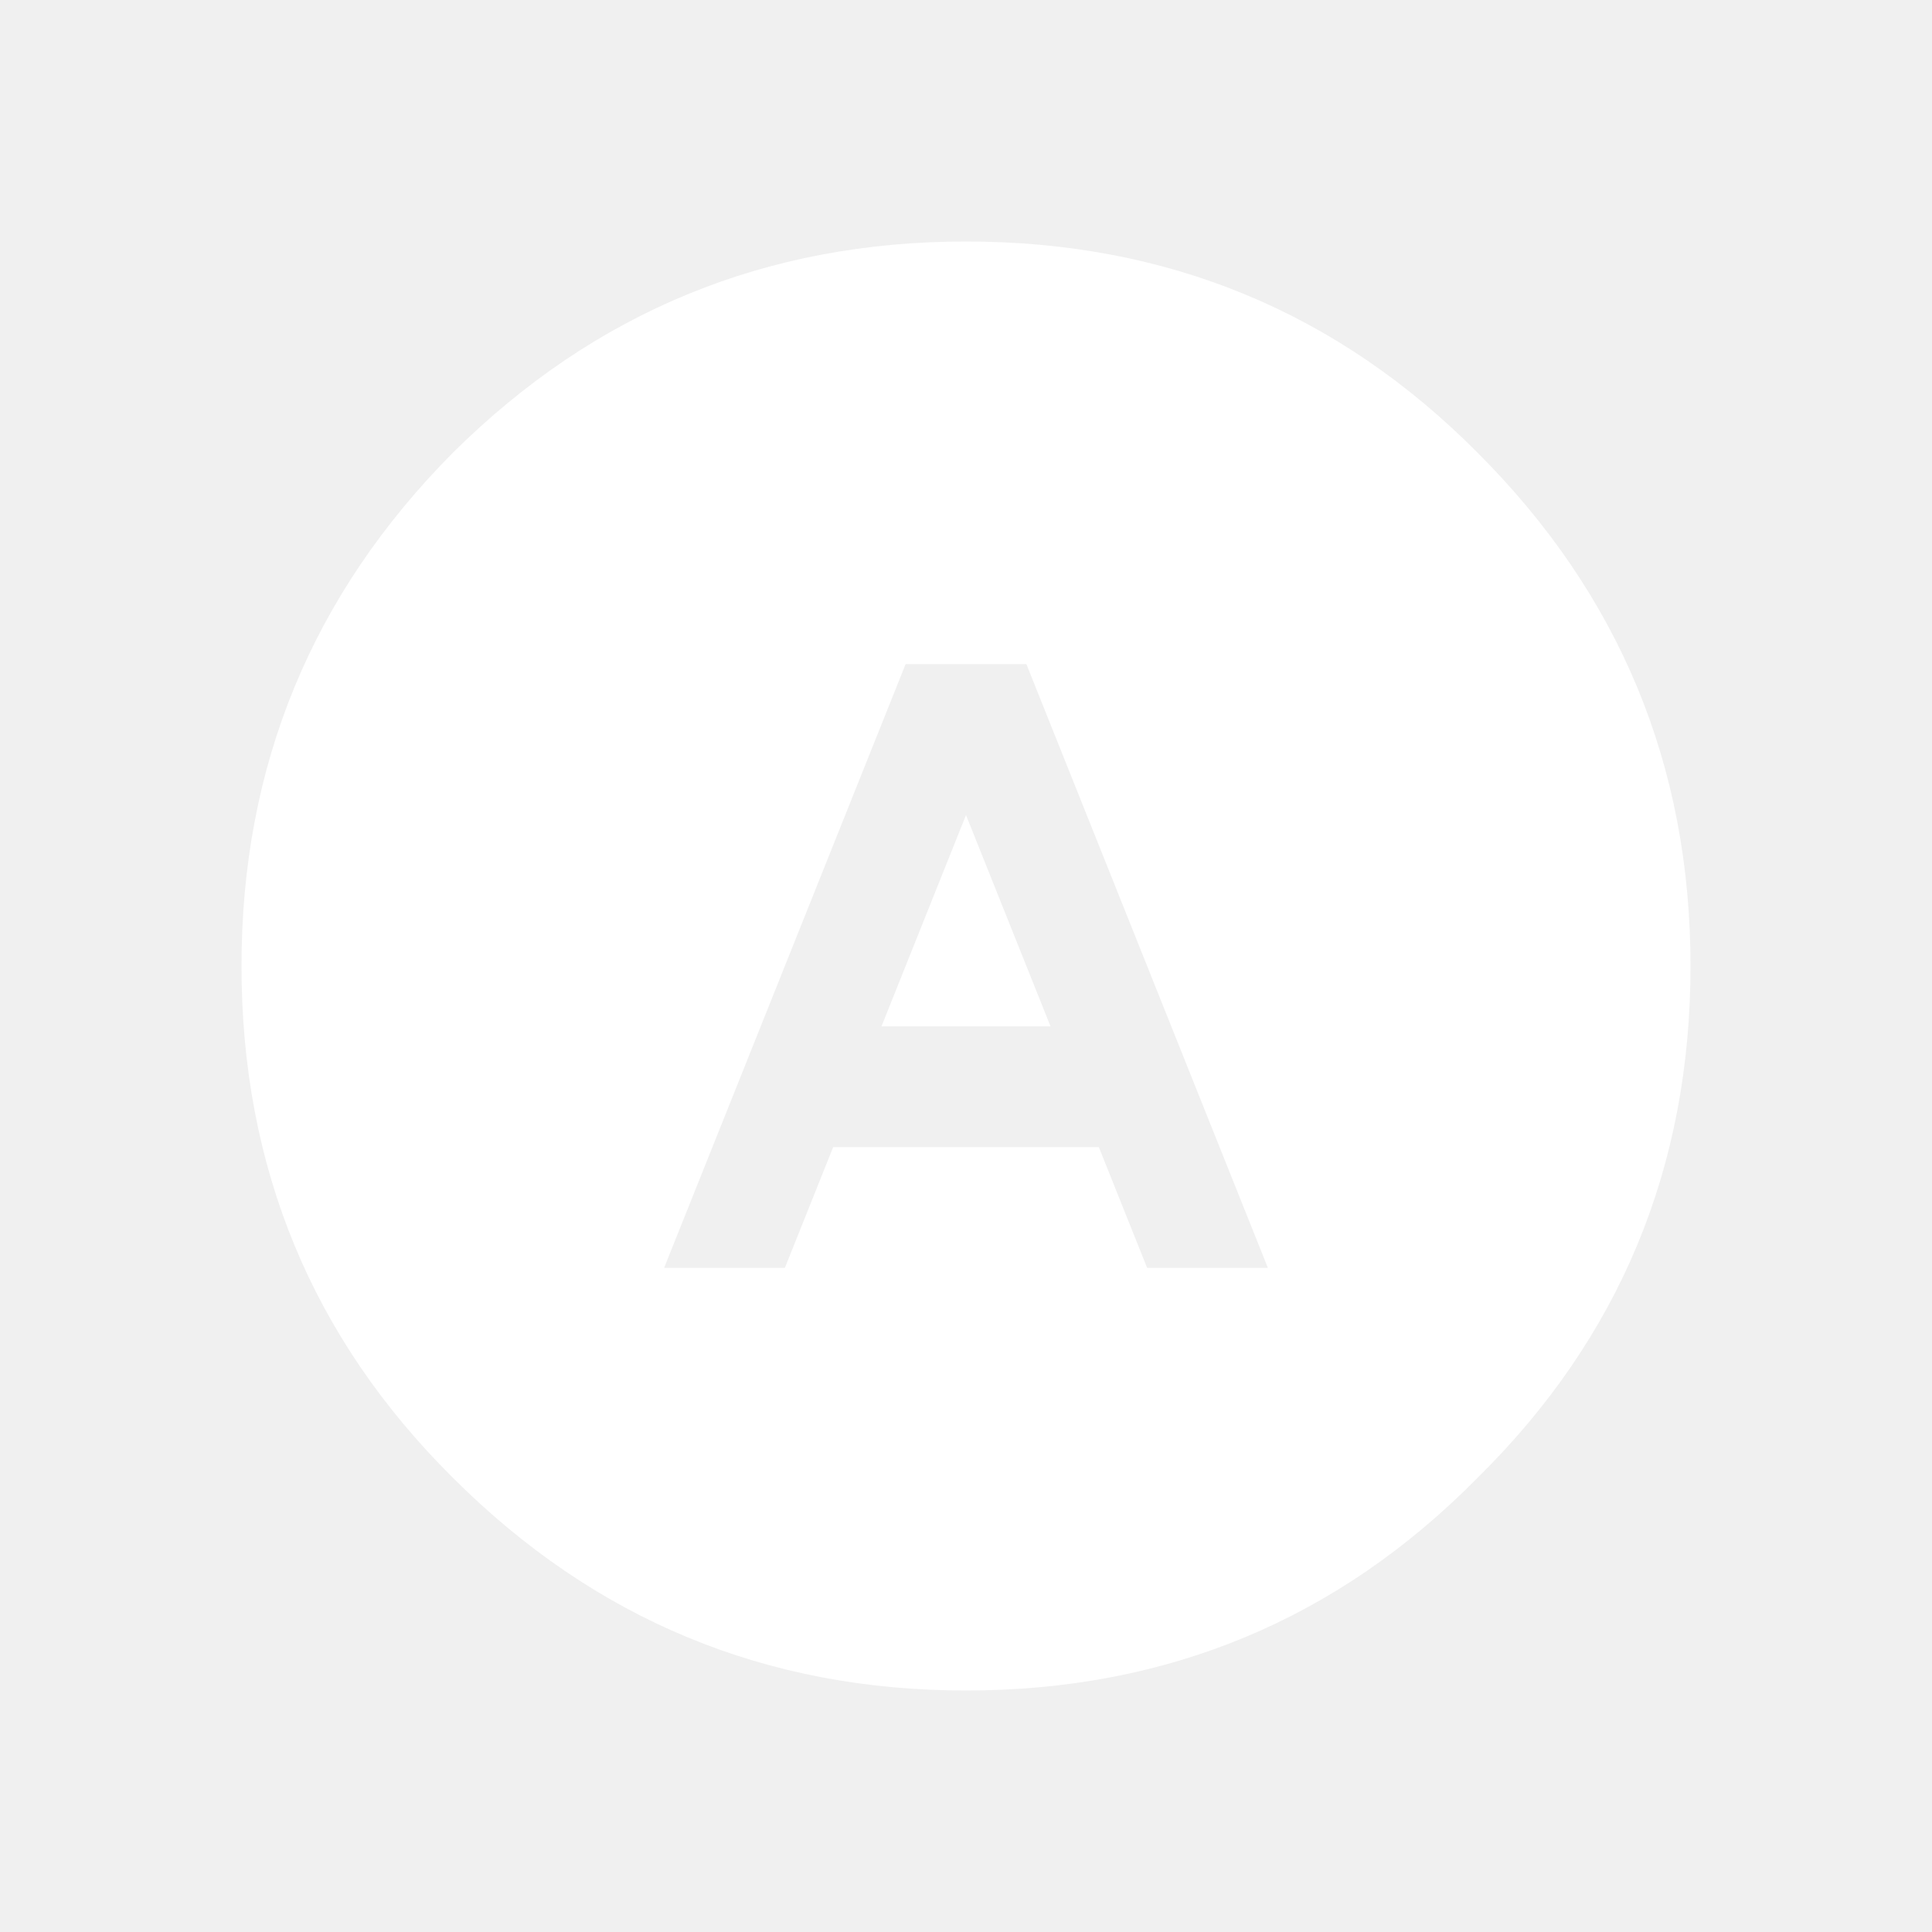
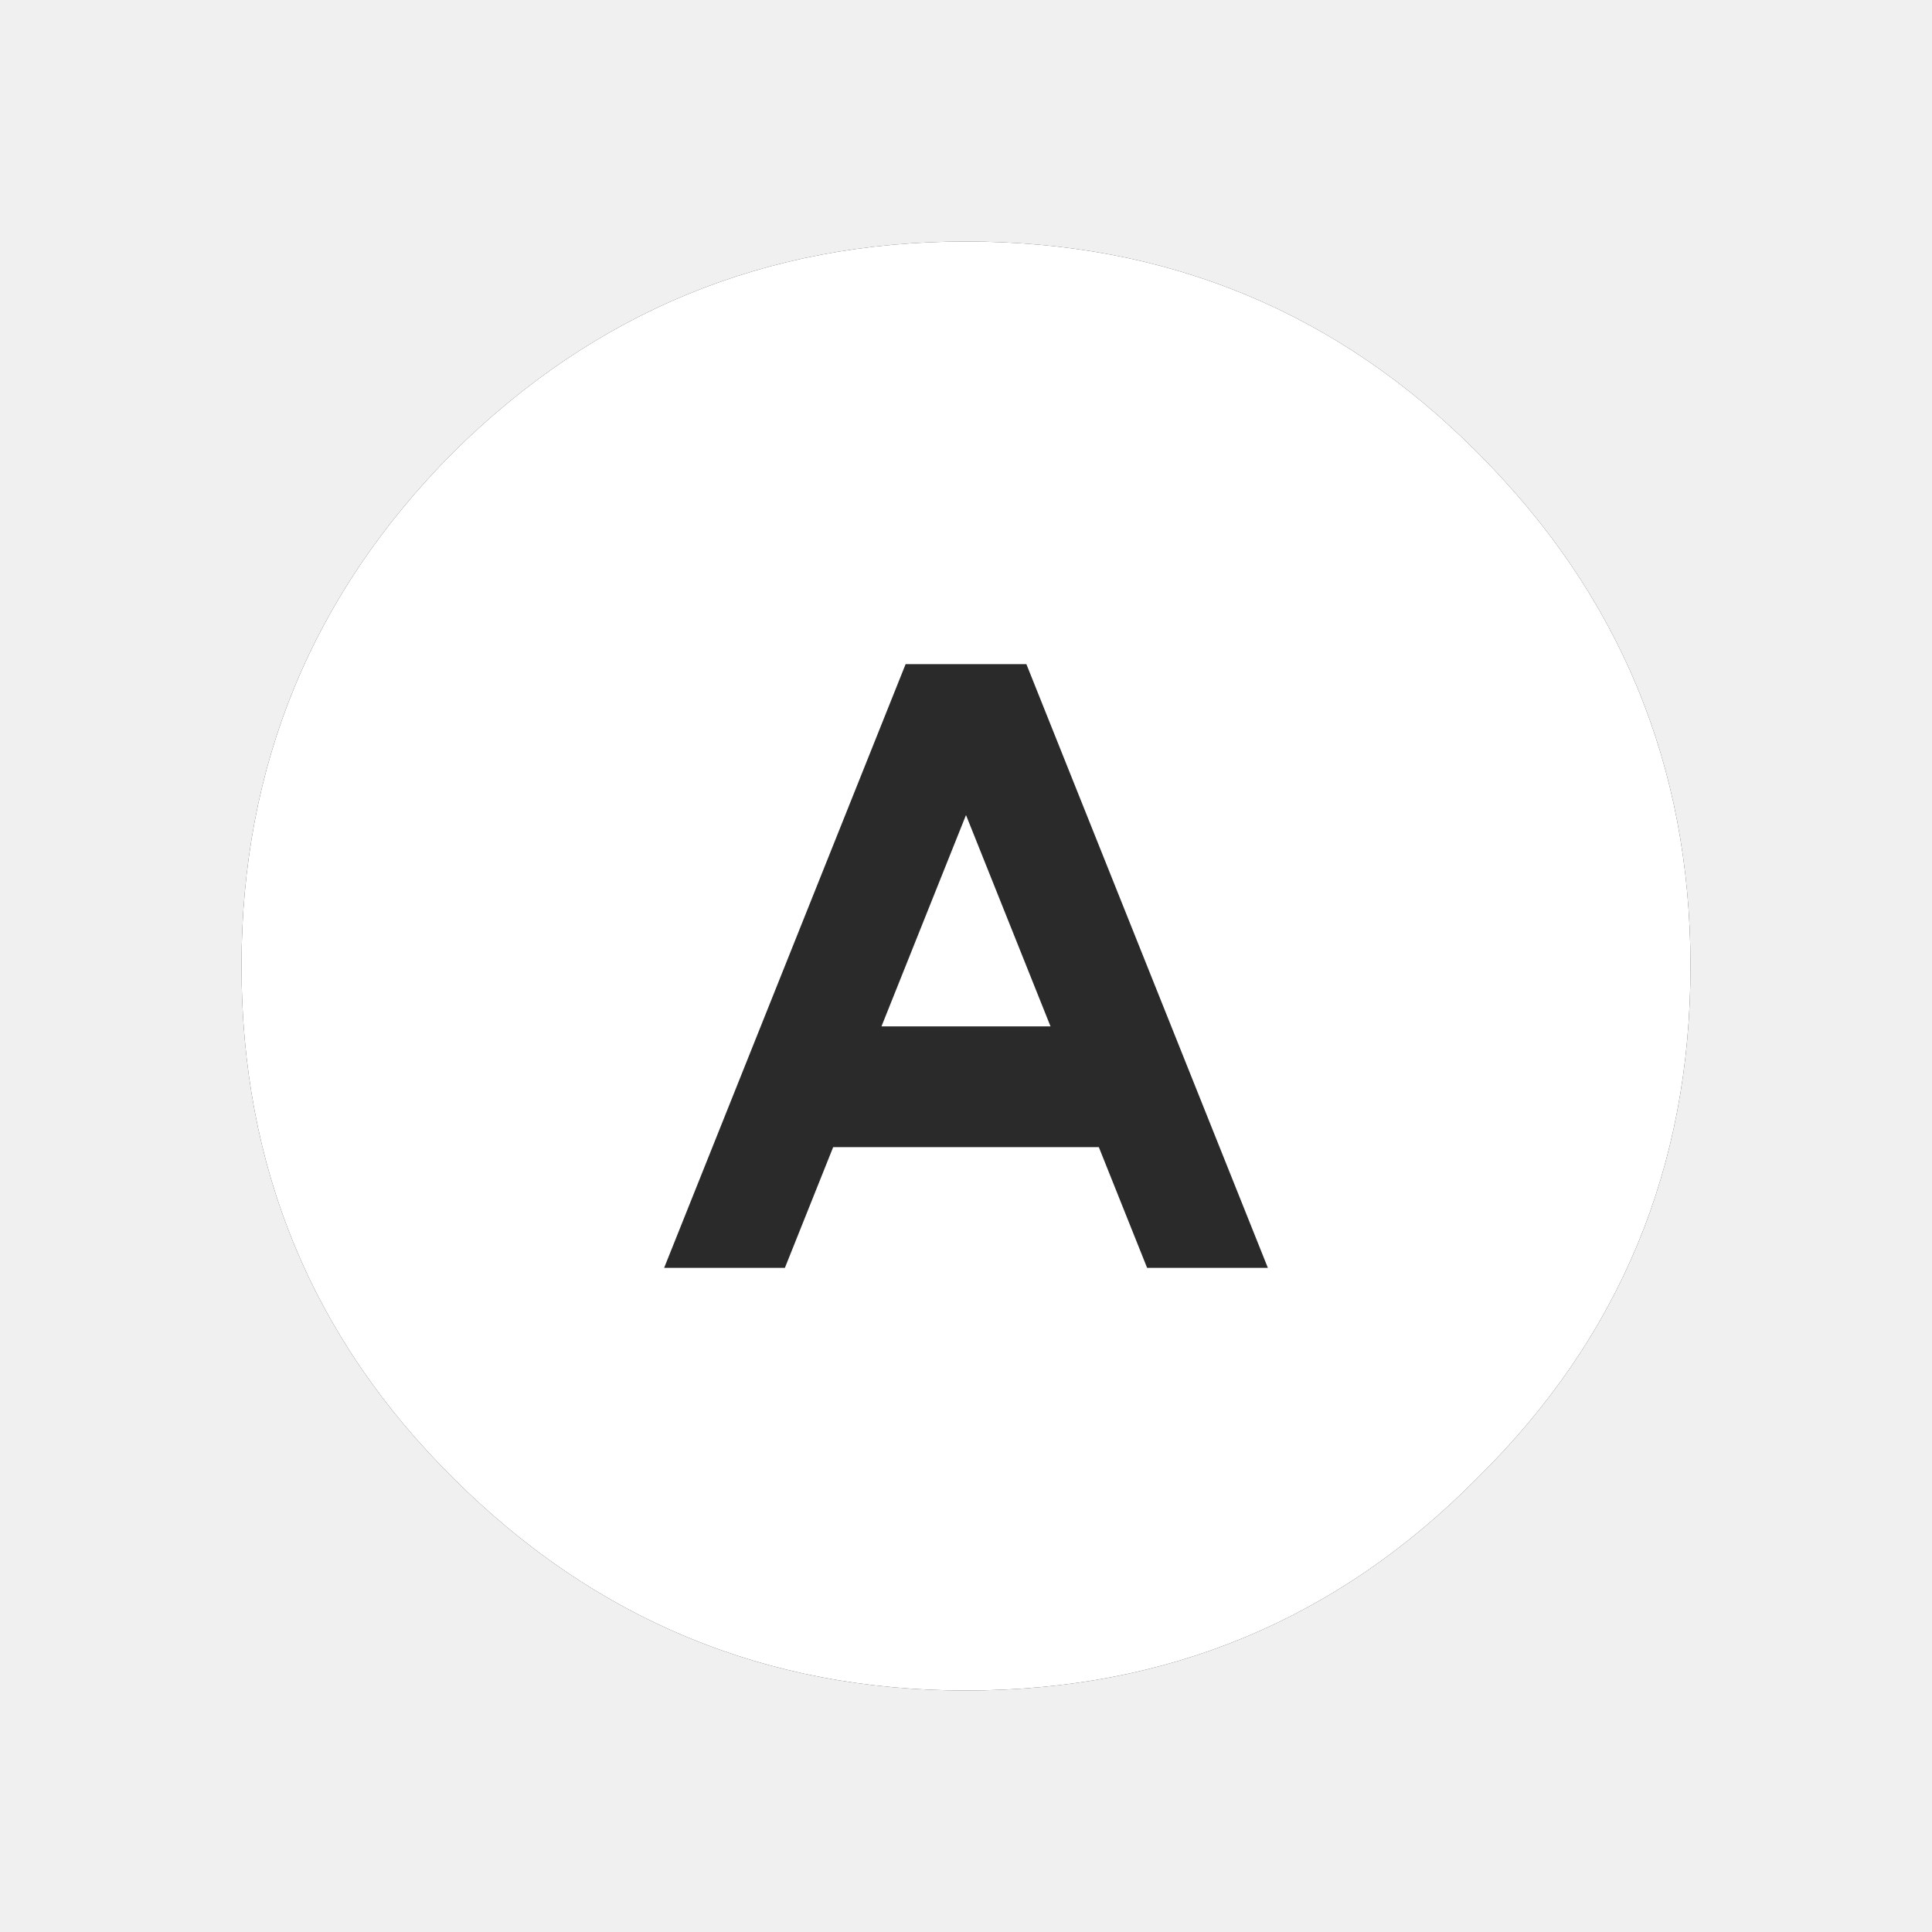
<svg xmlns="http://www.w3.org/2000/svg" width="64" height="64">
  <defs />
  <g>
+     <path stroke="none" fill="#2A2A2A" d="M56 32 Q56 42 48.95 48.95 42 56 32 56 22.05 56 15 48.95 8 42 8 32 8 22.05 15 15 22.05 8 32 8 42 8 48.95 15 56 22.05 56 32" />
    <path stroke="none" fill="#FFFFFF" d="M56 32 Q56 42 48.95 48.95 42 56 32 56 22.05 56 15 48.95 8 42 8 32 8 22.05 15 15 22.05 8 32 8 42 8 48.95 15 56 22.05 56 32 M38 42 L42 42 34 22 30 22 22 42 26 42 27.6 38 36.4 38 38 42 M32 27 L34.8 34 29.2 34 32 27" />
  </g>
</svg>
